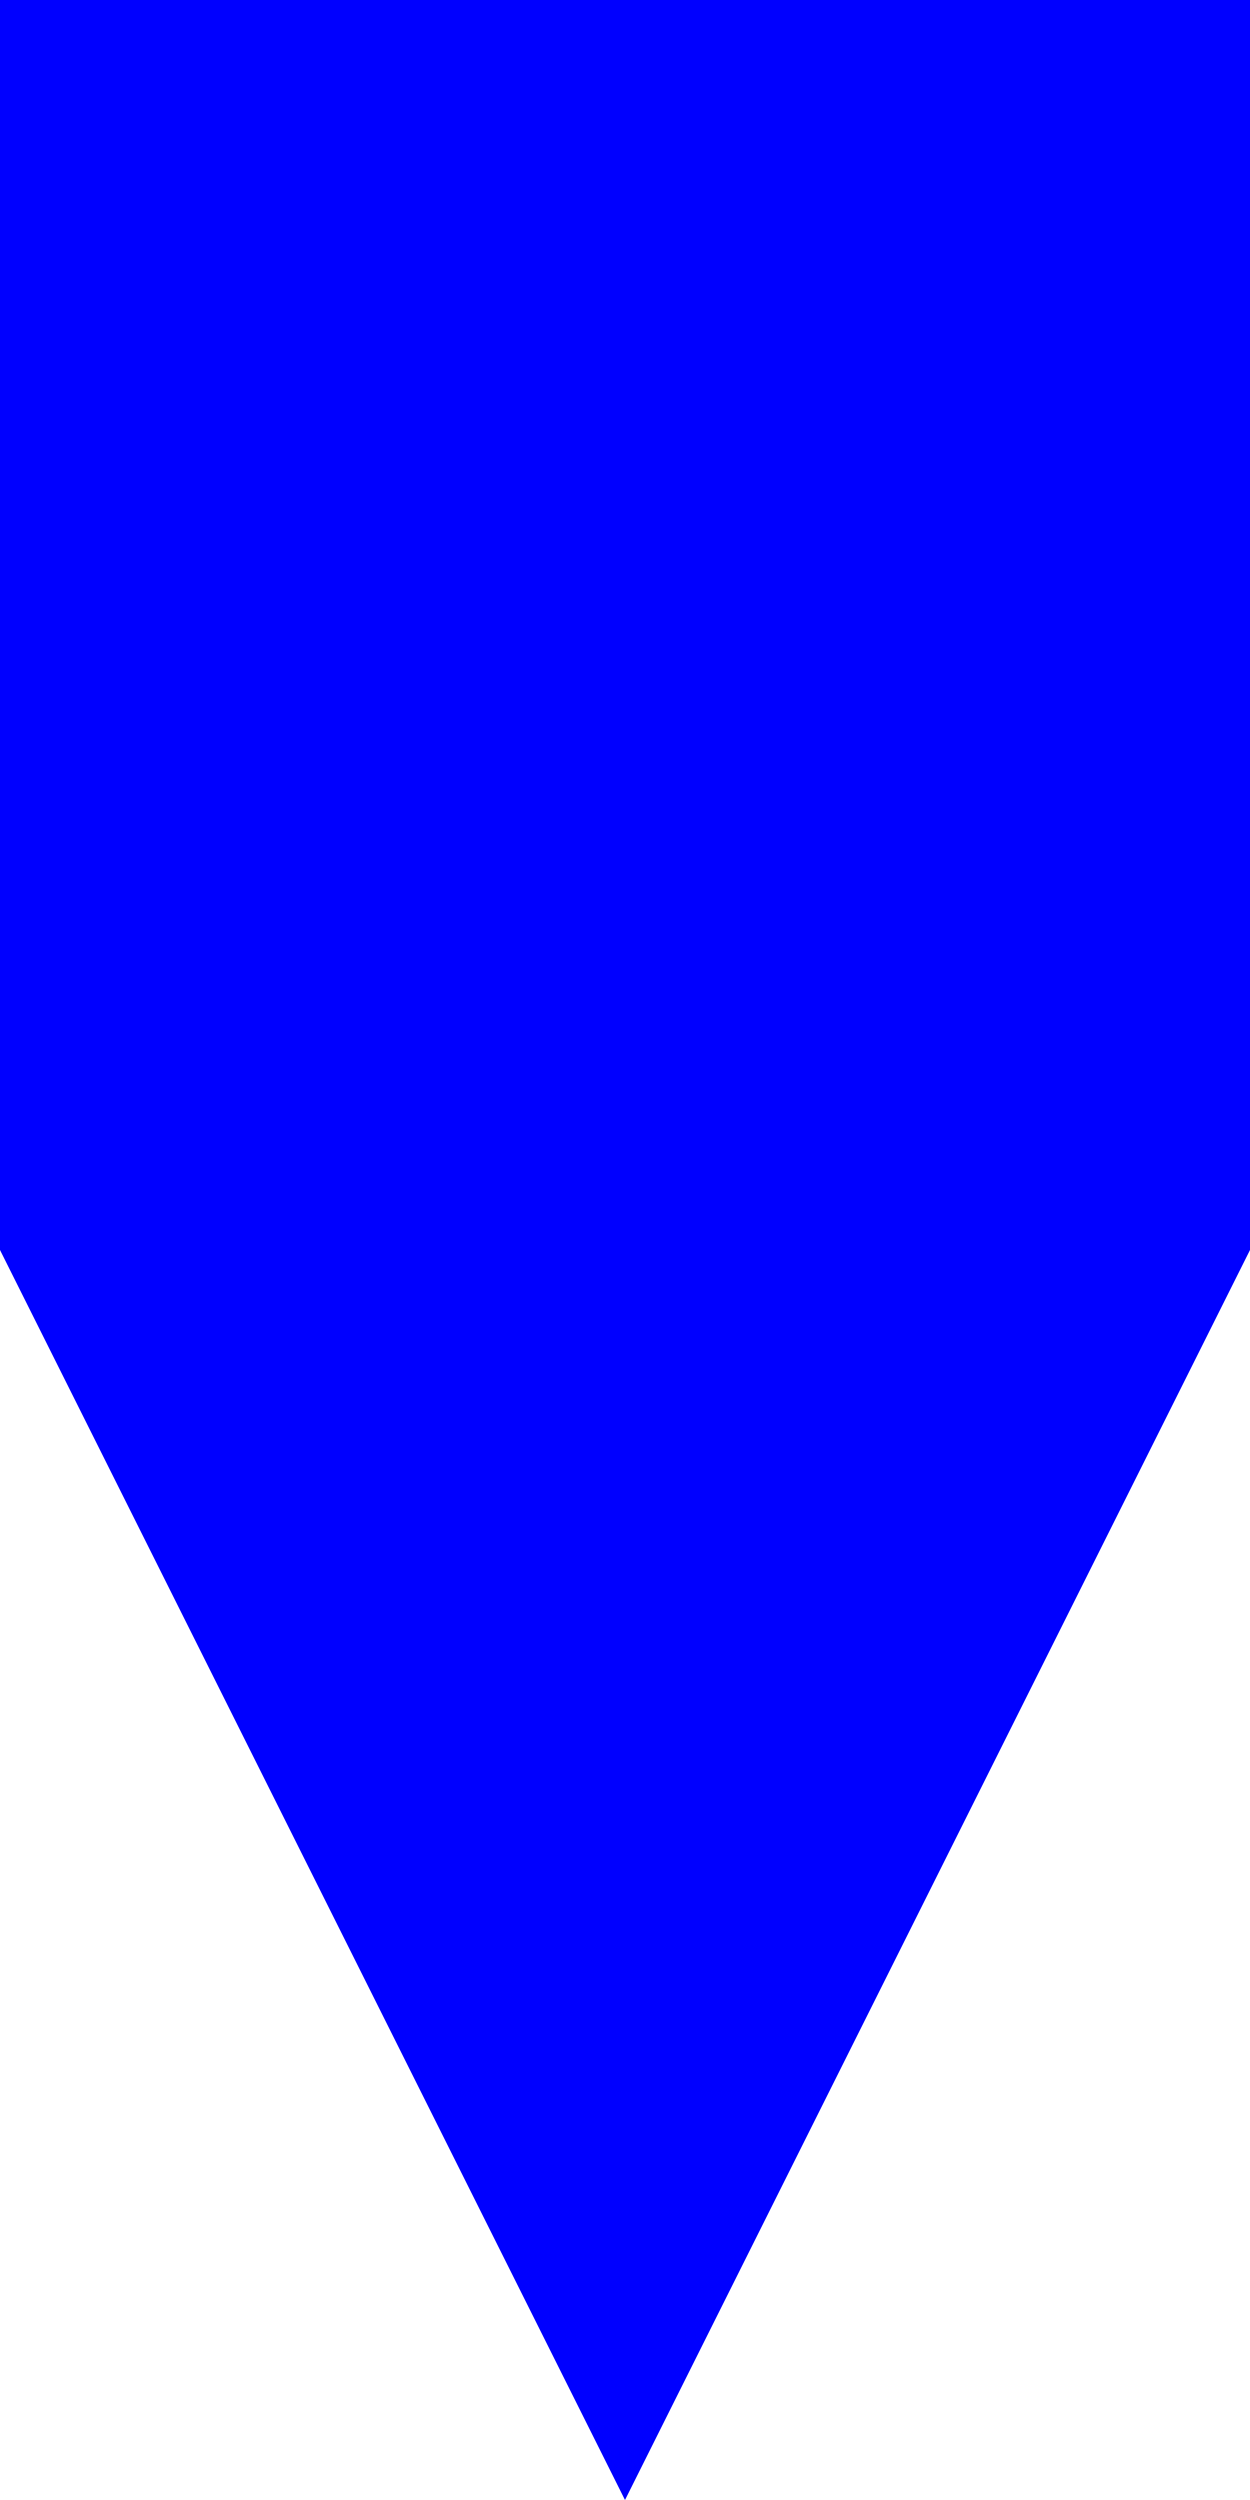
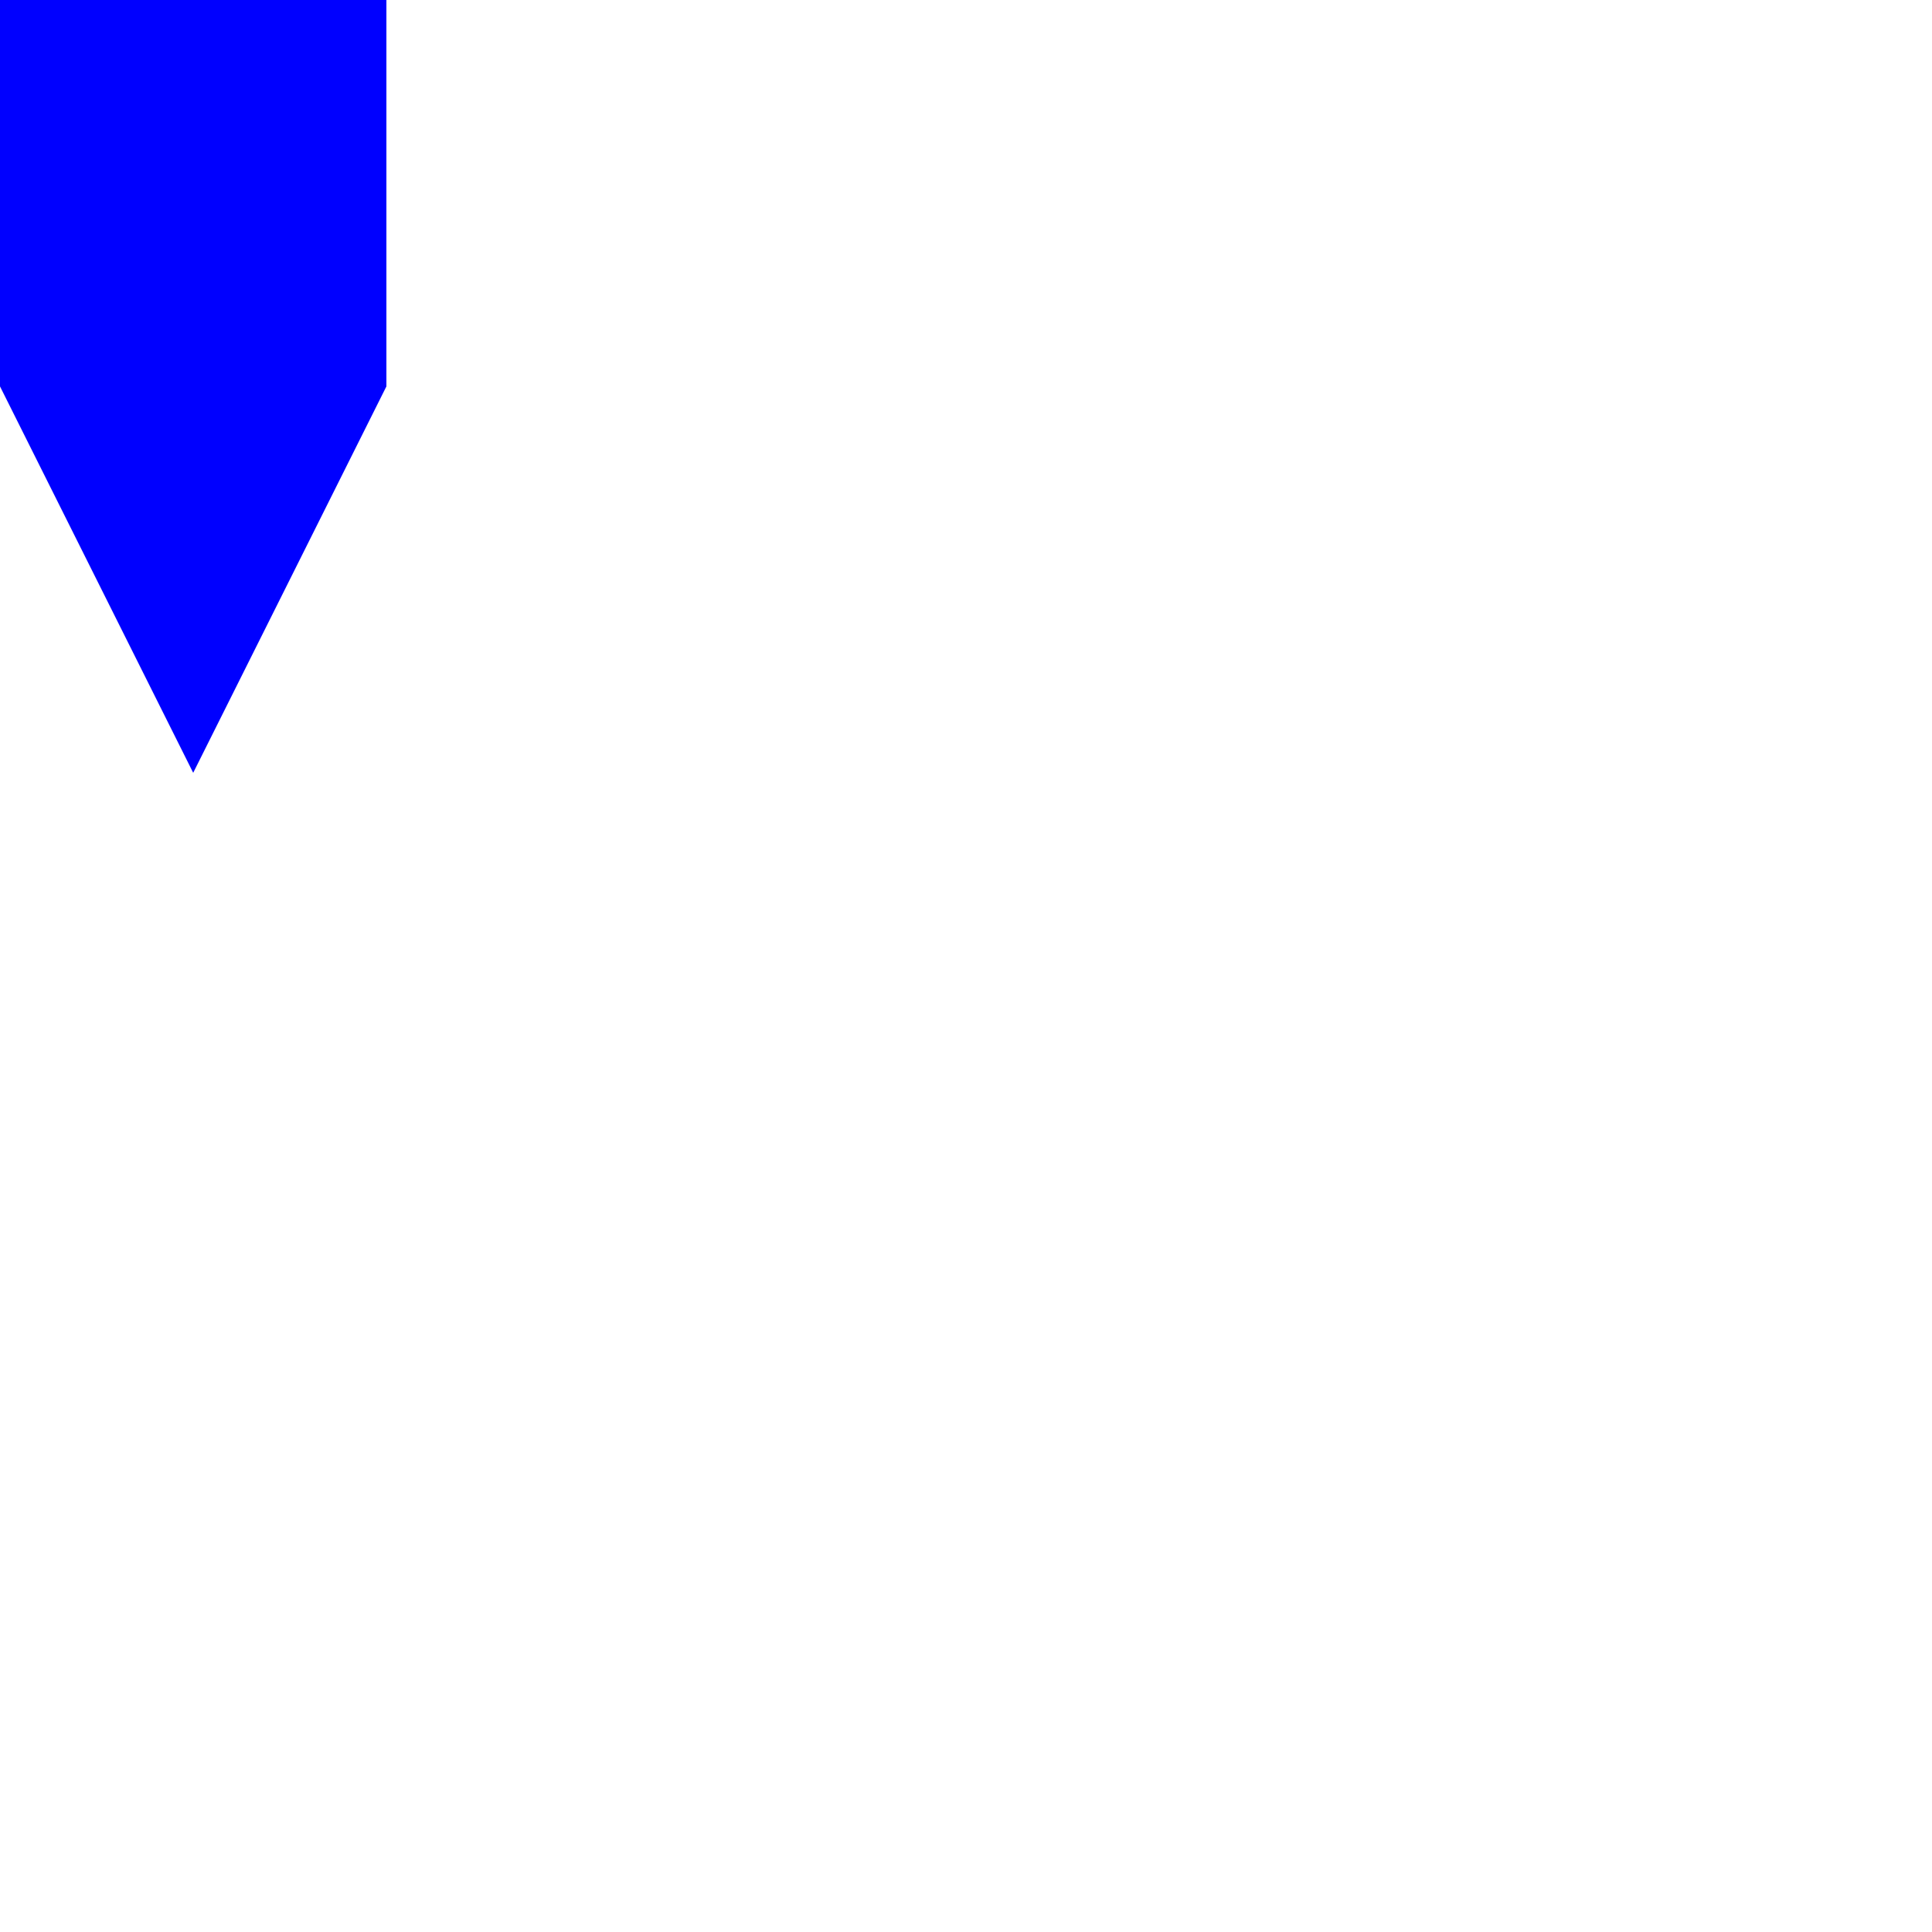
- <svg xmlns="http://www.w3.org/2000/svg" version="1.1" viewBox="0 0 20 40">
+ <svg xmlns="http://www.w3.org/2000/svg" version="1.1" viewBox="0 0 100 100">
  <rect x="0" y="0" width="20" height="20" fill="blue" stroke-width="0" />
  <polygon points="0,20 20,20 10,40" fill="blue" stroke-width="0" />
</svg>
